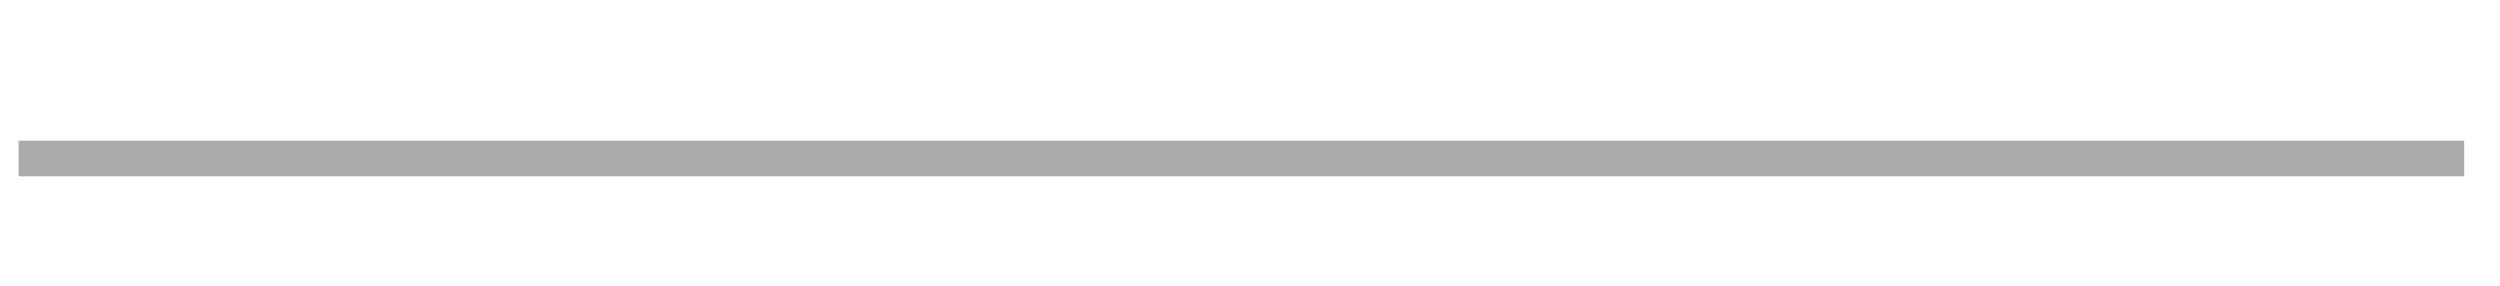
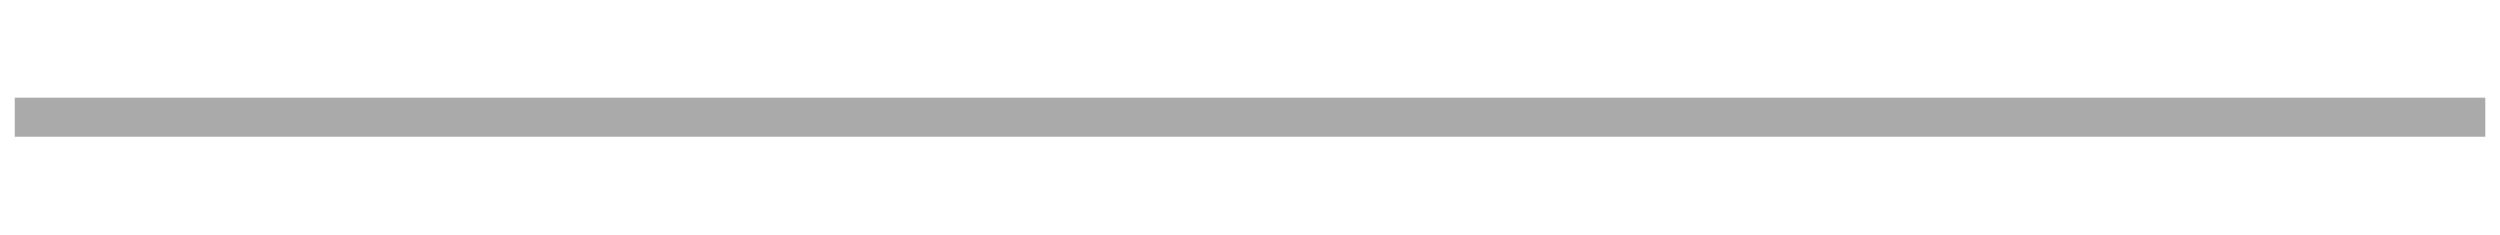
- <svg xmlns="http://www.w3.org/2000/svg" version="1.1" width="70px" height="8px" viewBox="258 124  70 8">
-   <g transform="matrix(-0.8762159 -0.4819187 0.4819187 -0.8762159 488.0457 381.3578 )">
-     <path d="M 263 144  L 323 111  " stroke-width="1" stroke="#aaaaaa" fill="none" />
+ <svg xmlns="http://www.w3.org/2000/svg" version="1.1" width="64px" height="6px" viewBox="580 118  64 6">
+   <g transform="matrix(-0.9486833 -0.3162278 0.3162278 -0.9486833 1154.331 429.3221 )">
+     <path d="M 582 131  L 642 111  " stroke-width="1" stroke="#aaaaaa" fill="none" />
  </g>
</svg>
